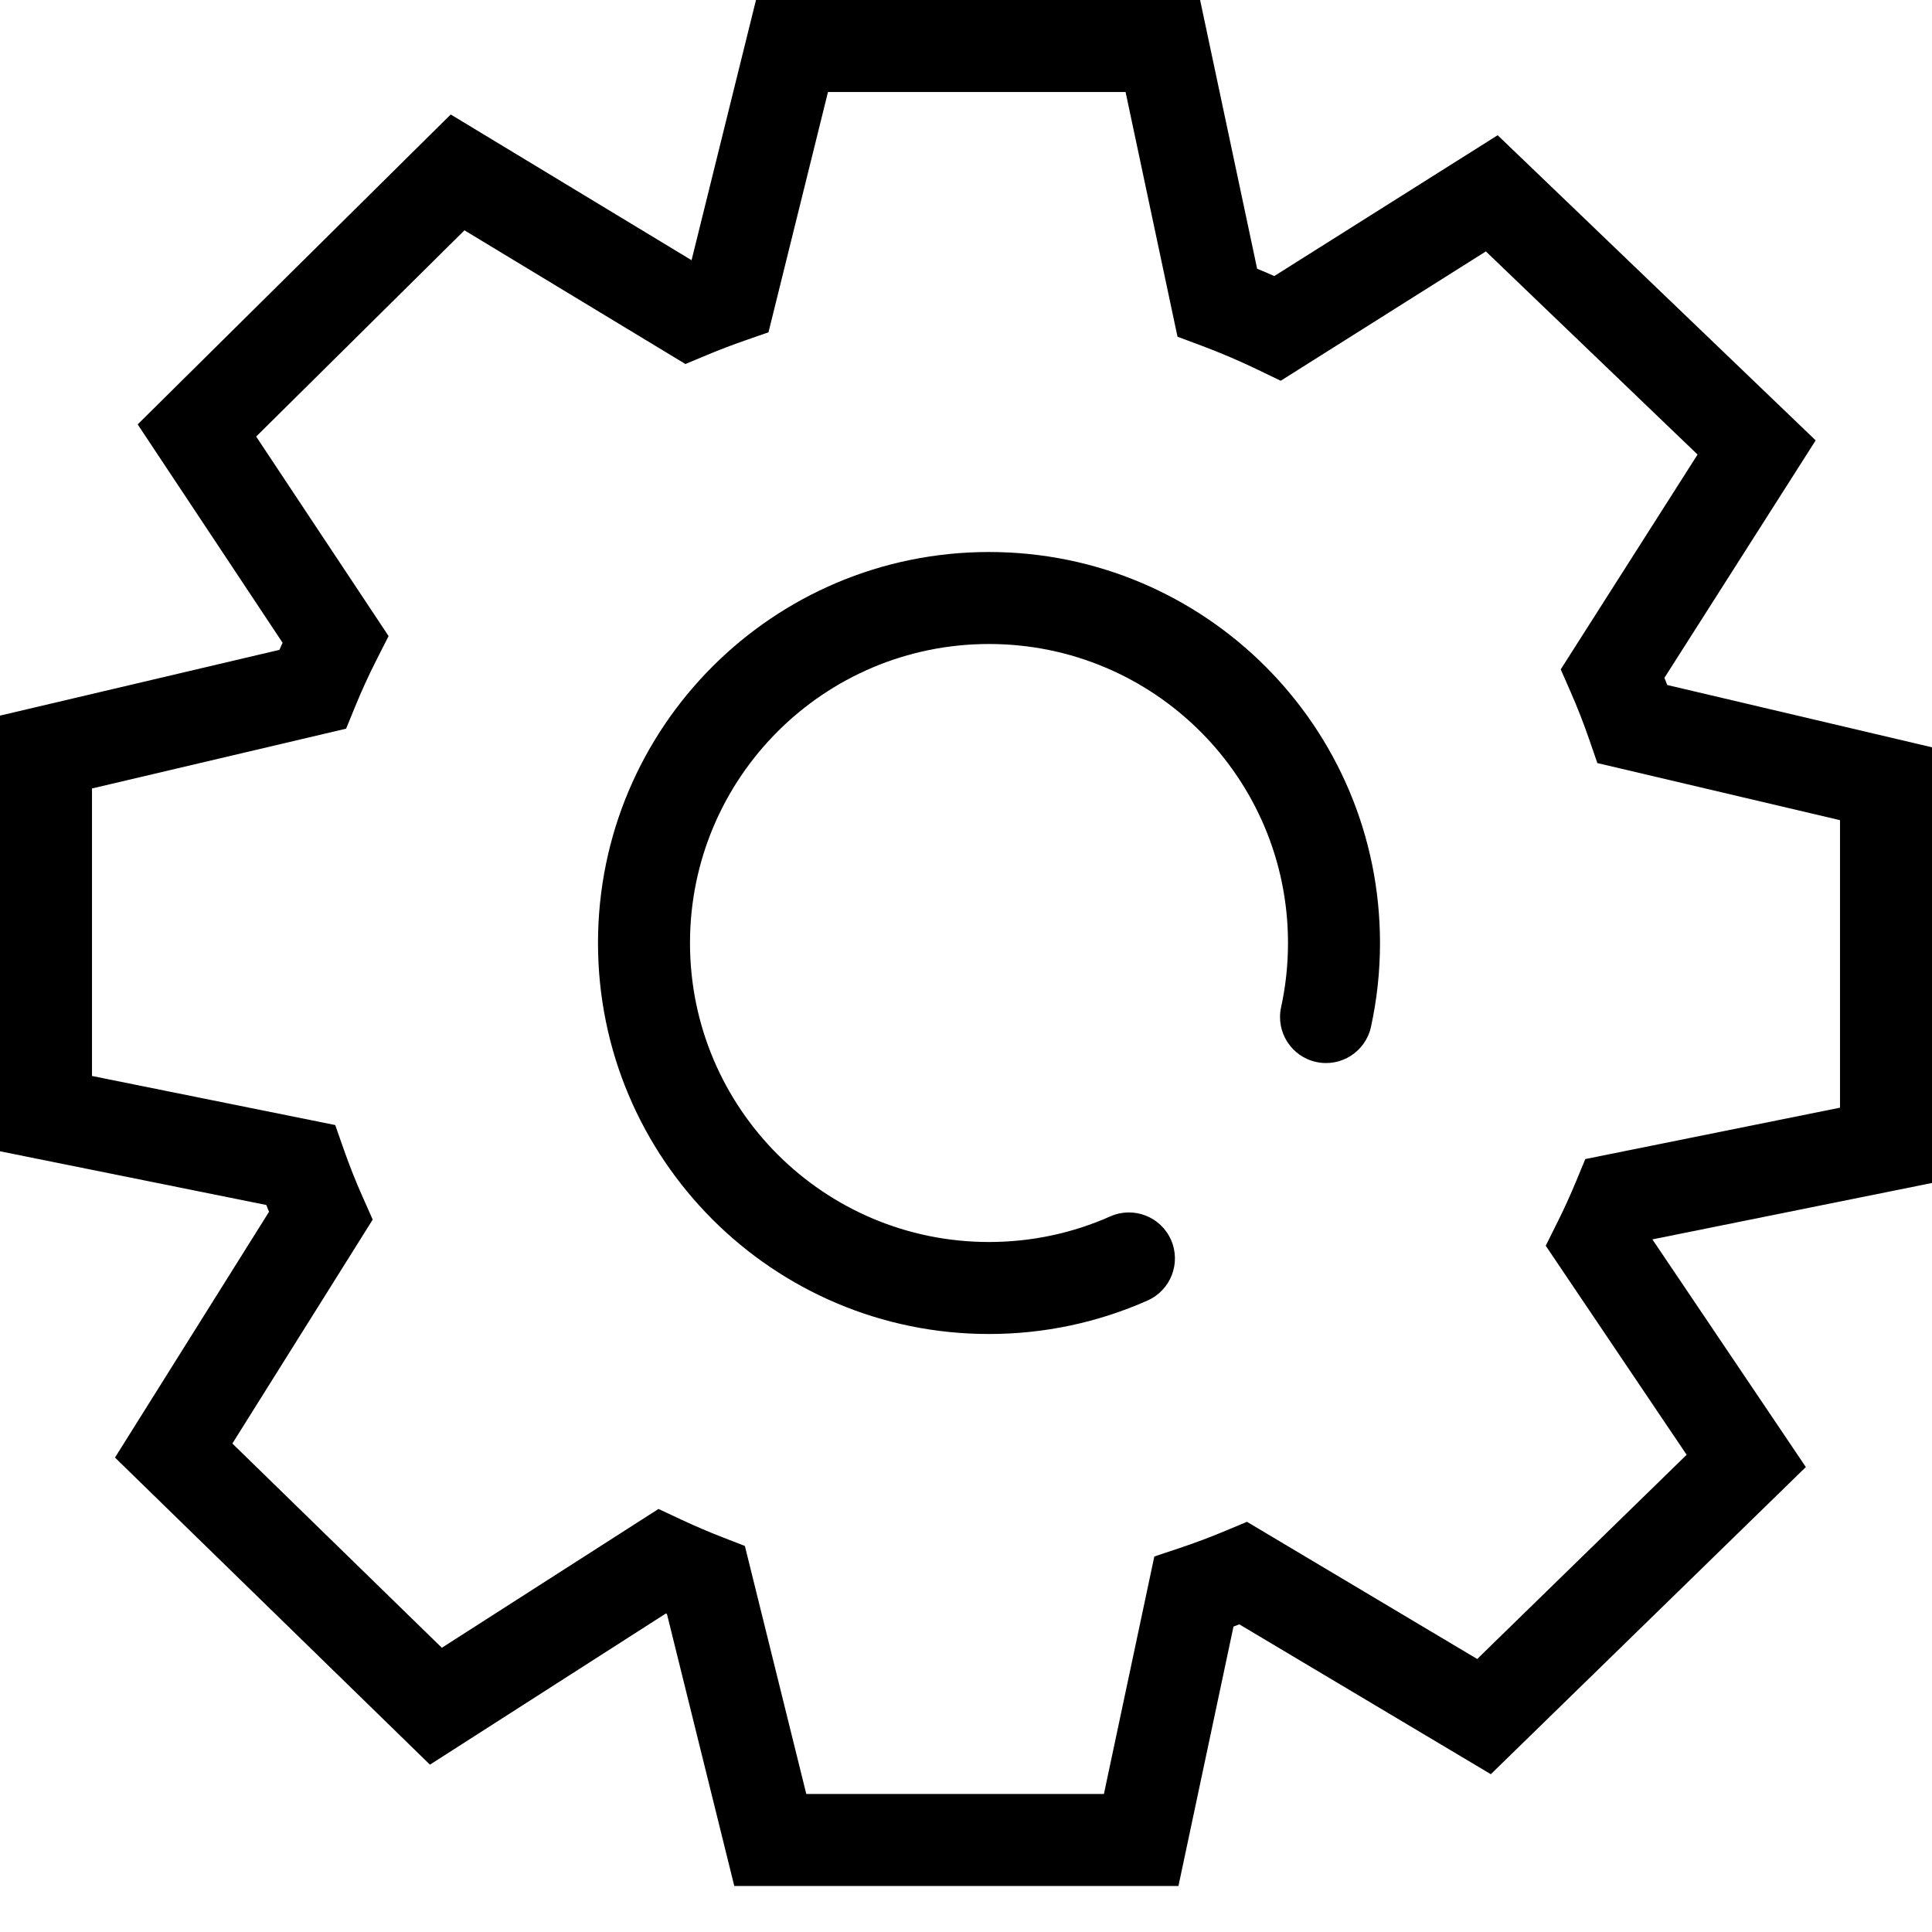
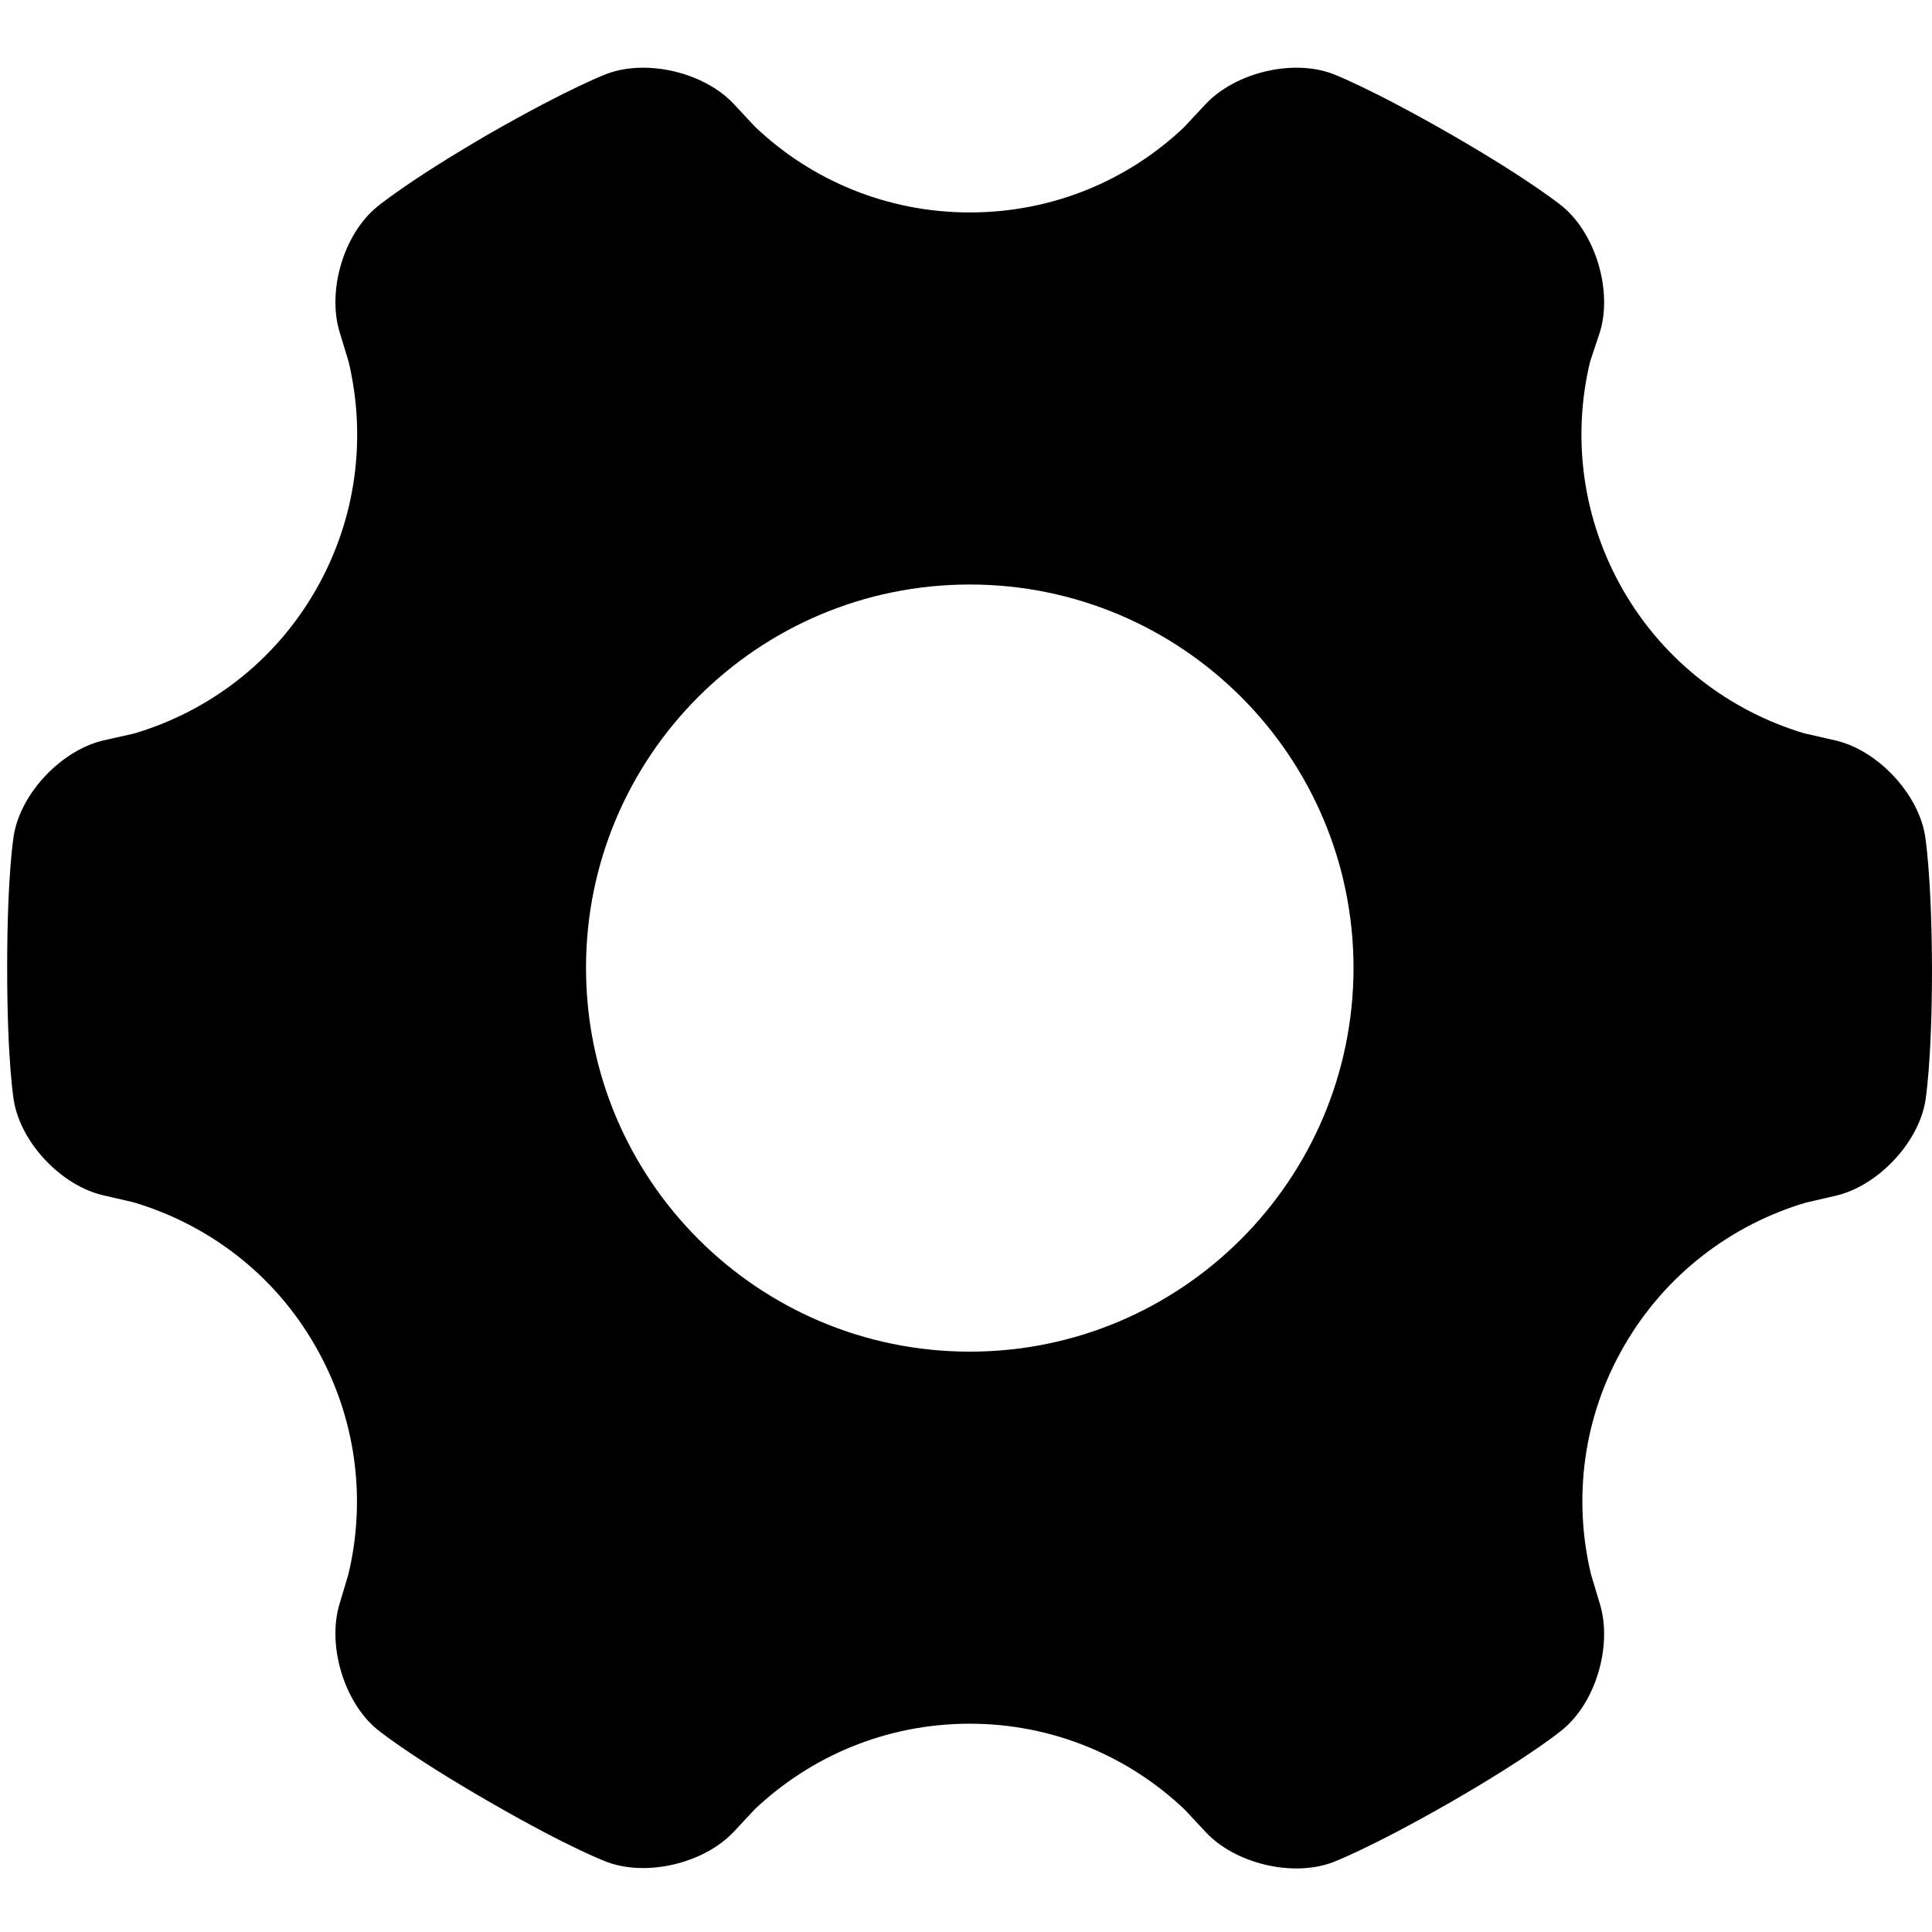
- <svg xmlns="http://www.w3.org/2000/svg" t="1586571793745" class="icon" viewBox="0 0 1024 1024" version="1.1" p-id="2650" width="128" height="128">
-   <path d="M825.606 647.538 819.264 660.258 827.208 672.045 905.327 787.942 908.524 756.858 769.54 892.374 799.04 888.885 671.478 812.883 660.92 806.593 649.583 811.339C641.524 814.713 633.321 817.795 625.042 820.56L611.812 824.979 608.916 838.624 580.997 970.176 604.846 950.857 408.272 950.857 431.939 969.378 397.842 831.673 394.801 819.392 383.008 814.808C375.65 811.949 368.36 808.829 361.19 805.473L349.018 799.776 337.701 807.027 217.881 883.8 248.055 886.872 109.072 751.364 112.71 781.768 190.651 657.409 197.547 646.407 192.266 634.546C188.598 626.306 185.256 617.894 182.267 609.378L177.675 596.294 164.082 593.552 29.201 566.348 48.762 590.247 48.762 398.597 29.966 422.33 171.221 389.086 183.45 386.208 188.204 374.578C191.634 366.186 195.421 357.904 199.531 349.803L205.96 337.13 198.101 325.29 124.686 214.68 121.526 245.488 259.687 108.701 229.912 112.235 352.693 186.524 363.287 192.934 374.712 188.161C381.33 185.397 388.053 182.826 394.835 180.467L407.315 176.125 410.49 163.3 443.437 30.241 419.771 48.762 616.327 48.762 592.477 29.442 621.325 165.372 624.105 178.471 636.651 183.153C646.842 186.956 656.865 191.232 666.628 195.943L678.796 201.815 690.225 194.61 803.675 123.09 773.792 120.058 914.163 254.755 910.479 224.065 834.21 343.814 827.218 354.792 832.45 366.711C836.048 374.909 839.325 383.281 842.253 391.753L846.639 404.446 859.712 407.522 994.034 439.131 975.238 415.398 975.238 607.048 994.798 583.149 852.983 611.755 840.25 614.323 835.279 626.323C832.319 633.469 829.087 640.557 825.606 647.538ZM857.804 635.654 862.625 659.554 1004.44 630.948 1024 627.002 1024 607.048 1024 415.398 1024 396.089 1005.204 391.666 870.882 360.057 865.297 383.79 888.341 375.826C884.984 366.113 881.227 356.515 877.099 347.112L854.774 356.911 875.339 370.009 951.608 250.261 962.342 233.407 947.924 219.571 807.553 84.874 793.798 71.674 777.671 81.841 664.222 153.36 677.223 173.985 687.819 152.027C676.702 146.662 665.296 141.796 653.699 137.468L645.175 160.311 669.025 155.249 640.177 19.319 636.077 0 616.327 0 419.771 0 400.691 0 396.105 18.521 363.158 151.58 386.824 157.44 378.813 134.412C371.097 137.097 363.449 140.021 355.917 143.168L365.315 165.664 377.936 144.805 255.155 70.516 238.89 60.674 225.38 74.049 87.219 210.836 72.972 224.941 84.059 241.645 157.474 352.256 177.788 338.773 156.045 327.742C151.336 337.023 146.999 346.51 143.067 356.128L165.636 365.353 160.05 341.621 18.796 374.865 0 379.288 0 398.597 0 590.247 0 610.202 19.561 614.147 154.441 641.351 159.262 617.452 136.256 625.526C139.683 635.289 143.513 644.93 147.719 654.378L169.992 644.462 149.334 631.514 71.393 755.873 60.945 772.543 75.031 786.277 214.014 921.785 227.881 935.305 244.188 924.857 364.008 848.084 350.855 827.555 340.519 849.637C348.675 853.455 356.969 857.003 365.343 860.258L374.175 837.533 350.509 843.393 384.606 981.098 389.192 999.619 408.272 999.619 604.846 999.619 624.596 999.619 628.696 980.3 656.615 848.747 632.766 843.686 640.489 866.811C649.912 863.664 659.244 860.157 668.414 856.318L658.999 833.829 646.519 854.774 774.082 930.775 790.172 940.362 803.582 927.287 942.565 791.771 957.136 777.563 945.762 760.688 867.642 644.79 847.425 658.418 869.244 669.297C873.23 661.302 876.933 653.182 880.328 644.986L857.804 635.654Z" p-id="2651" fill="#000000" />
-   <path d="M731.429 499.81C731.429 385.355 638.645 292.571 524.19 292.571 409.736 292.571 316.952 385.355 316.952 499.81 316.952 614.264 409.736 707.048 524.19 707.048 553.505 707.048 582.006 700.943 608.253 689.283 620.559 683.816 626.103 669.409 620.636 657.103 615.169 644.797 600.762 639.253 588.456 644.72 568.412 653.625 546.652 658.286 524.19 658.286 436.666 658.286 365.714 587.334 365.714 499.81 365.714 412.286 436.666 341.333 524.19 341.333 611.714 341.333 682.667 412.286 682.667 499.81 682.667 511.374 681.432 522.762 679.008 533.847 676.131 547.002 684.463 559.997 697.617 562.874 710.771 565.751 723.767 557.419 726.644 544.265 729.815 529.764 731.429 514.883 731.429 499.81Z" p-id="2652" fill="#000000" />
+ <svg xmlns="http://www.w3.org/2000/svg" t="1586655138256" class="icon" viewBox="0 0 1024 1024" version="1.1" p-id="3180" width="128" height="128">
+   <path d="M1020.2 442.2c-4-22.2-25.4-44.8-47.6-49.8l-16.6-3.8c-39-11.8-73.6-37.6-95.6-75.6-22-38.2-27.2-81.6-17.6-121.4L848 176c6.6-21.6-2-51.4-19.4-66.2 0 0-15.6-13.2-59.6-38.6C725 46 706 39 706 39c-21.4-7.8-51.4-0.4-67 16.2l-11.6 12.4c-29.6 28-69.4 45-113.4 45s-84.2-17.2-113.8-45.4l-11.2-12c-15.4-16.6-45.6-24-67-16.2 0 0-19.2 7-63.2 32.2-44 25.6-59.4 38.8-59.4 38.8-17.4 14.6-26 44.2-19.4 66l4.8 15.8c9.4 39.8 4.4 83-17.6 121.2s-57 64.2-96.2 75.8l-16 3.6c-22 5-43.6 27.4-47.6 49.8 0 0-3.6 20-3.6 70.8s3.6 70.8 3.6 70.8c4 22.4 25.4 44.8 47.6 49.8l15.6 3.6c39.2 11.6 74.4 37.6 96.4 76 22 38.2 27.2 81.6 17.6 121.4L180 850c-6.6 21.6 2 51.4 19.4 66.2 0 0 15.6 13.2 59.6 38.6 44 25.4 63 32.2 63 32.2 21.4 7.8 51.4 0.4 67-16.2l11-11.8c29.8-28.2 69.8-45.4 114-45.4s84.4 17.4 114 45.6l11 11.8c15.4 16.6 45.6 24 67 16.2 0 0 19.2-7 63.2-32.2 44-25.4 59.4-38.6 59.4-38.6 17.4-14.6 26-44.4 19.4-66.2l-4.8-16c-9.4-39.6-4.4-82.8 17.6-120.8 22-38.2 57.2-64.4 96.4-76l15.6-3.6c22-5 43.6-27.4 47.6-49.8 0 0 3.6-20 3.6-70.8-0.2-51-3.8-71-3.8-71zM514 716.4c-112.2 0-203.4-91-203.4-203.4 0-112.2 91-203.2 203.4-203.2 112.2 0 203.4 91 203.4 203.4-0.2 112.2-91.2 203.2-203.4 203.2z m0 0" p-id="3181" />
</svg>
